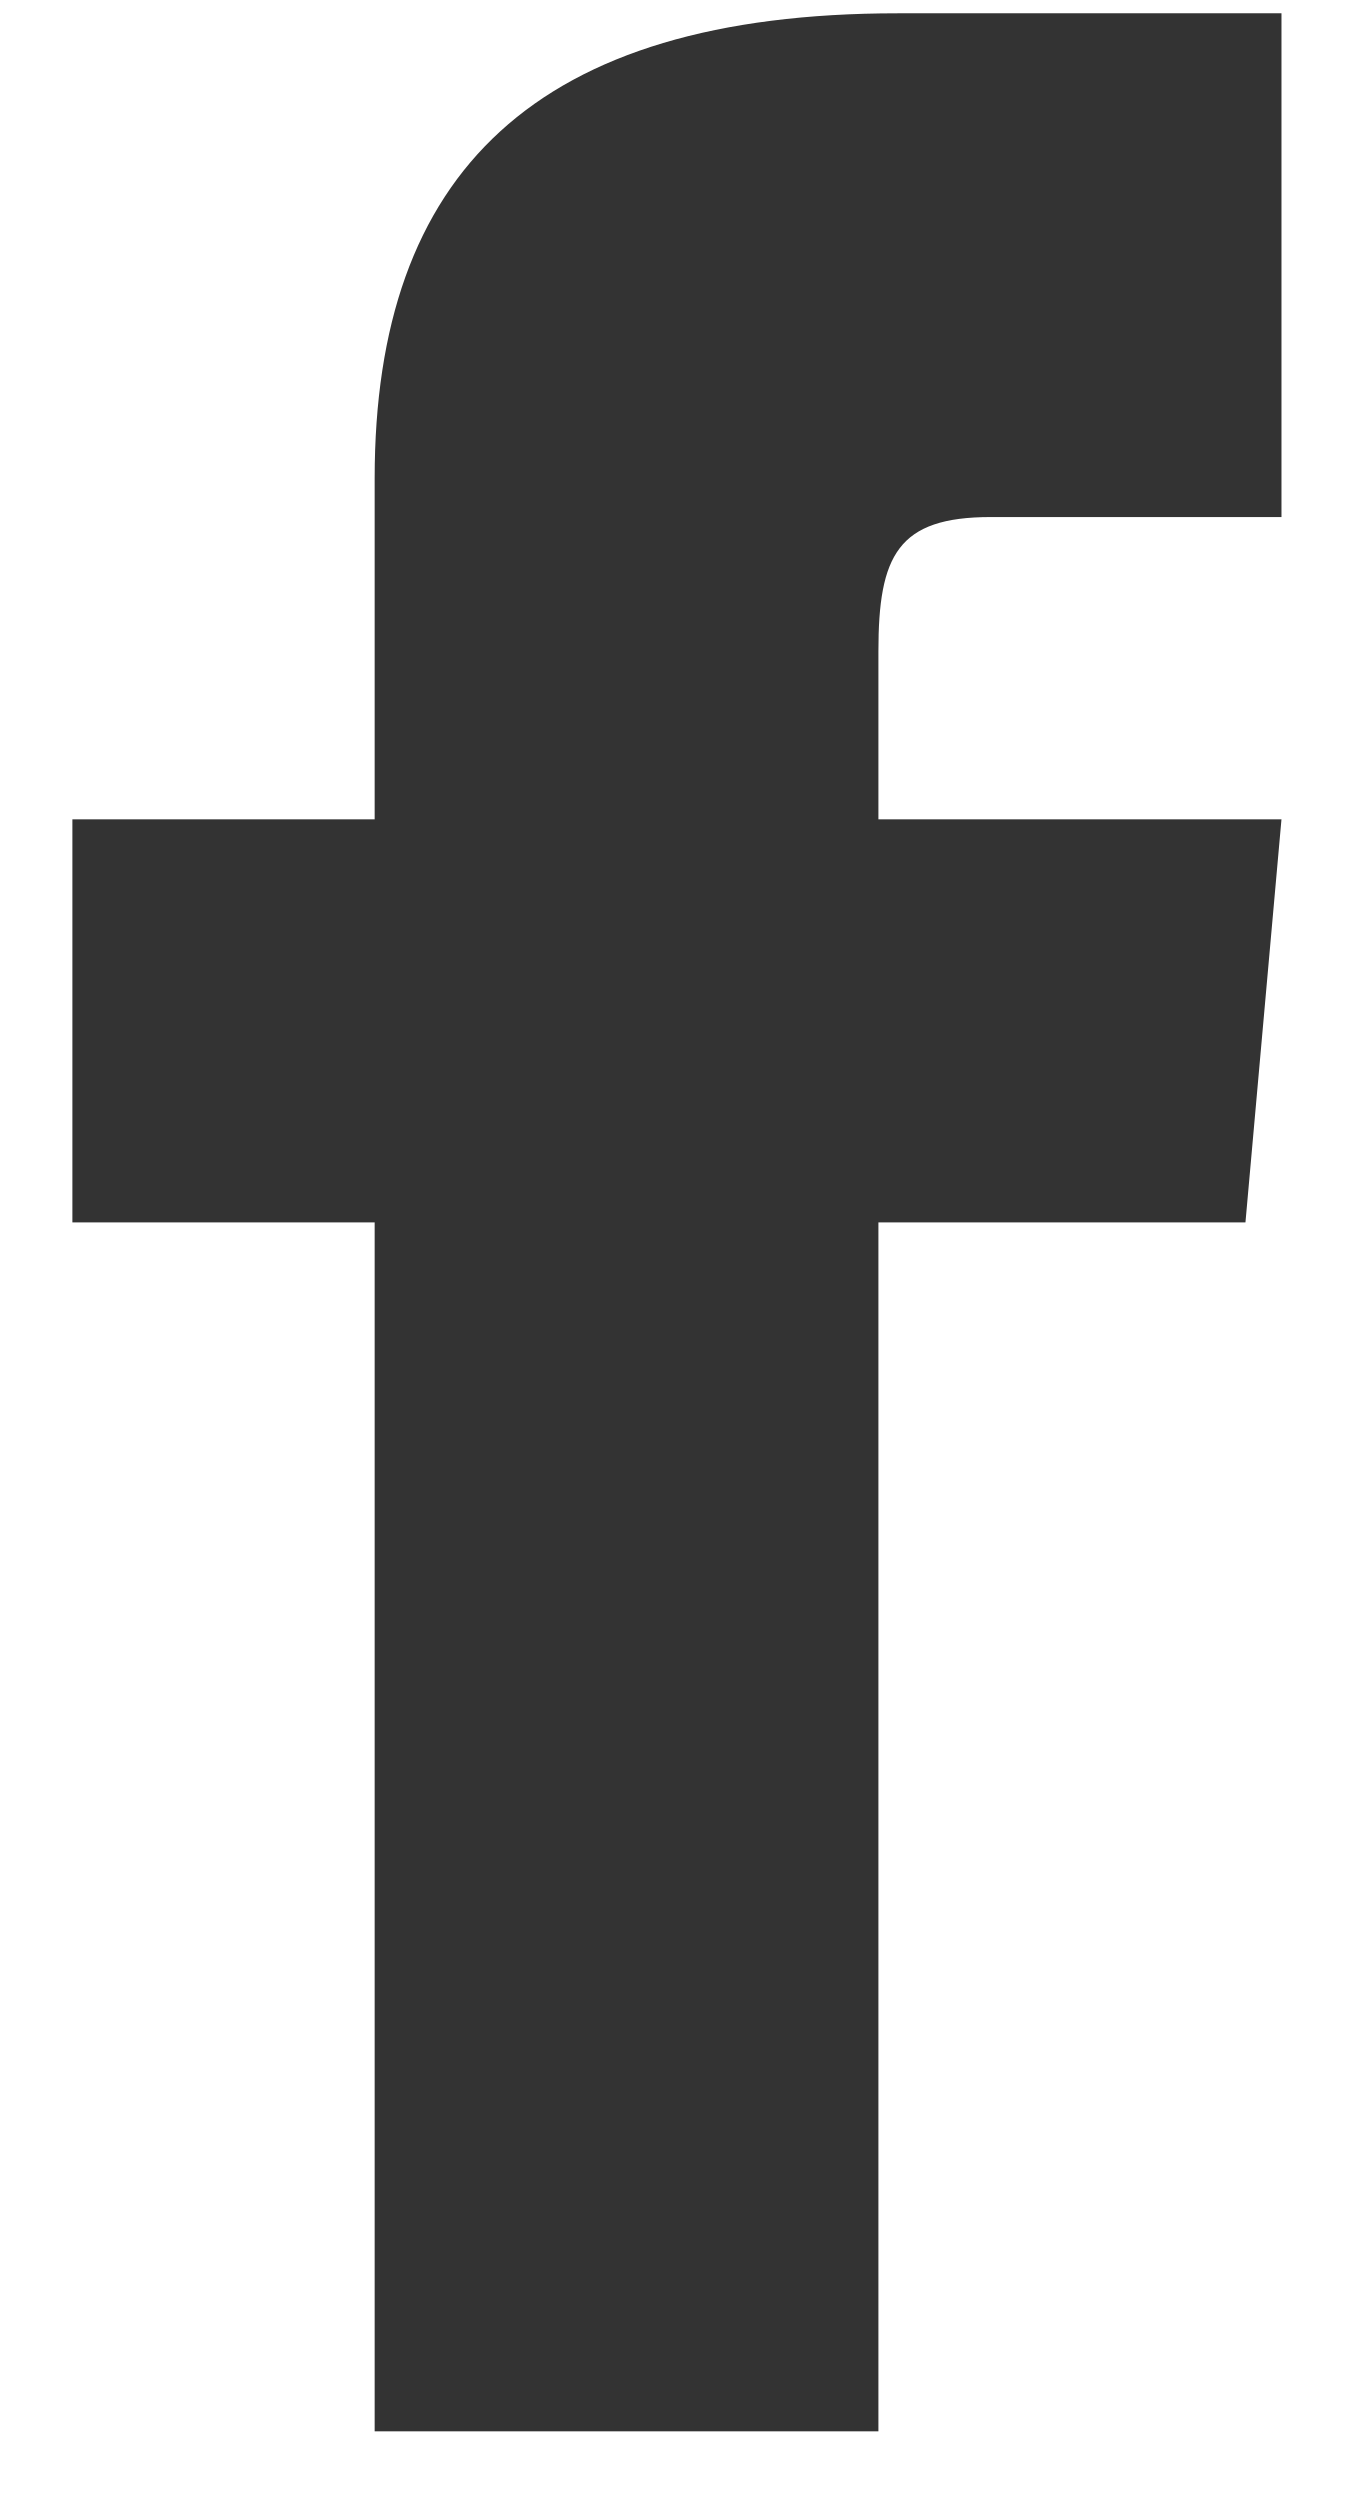
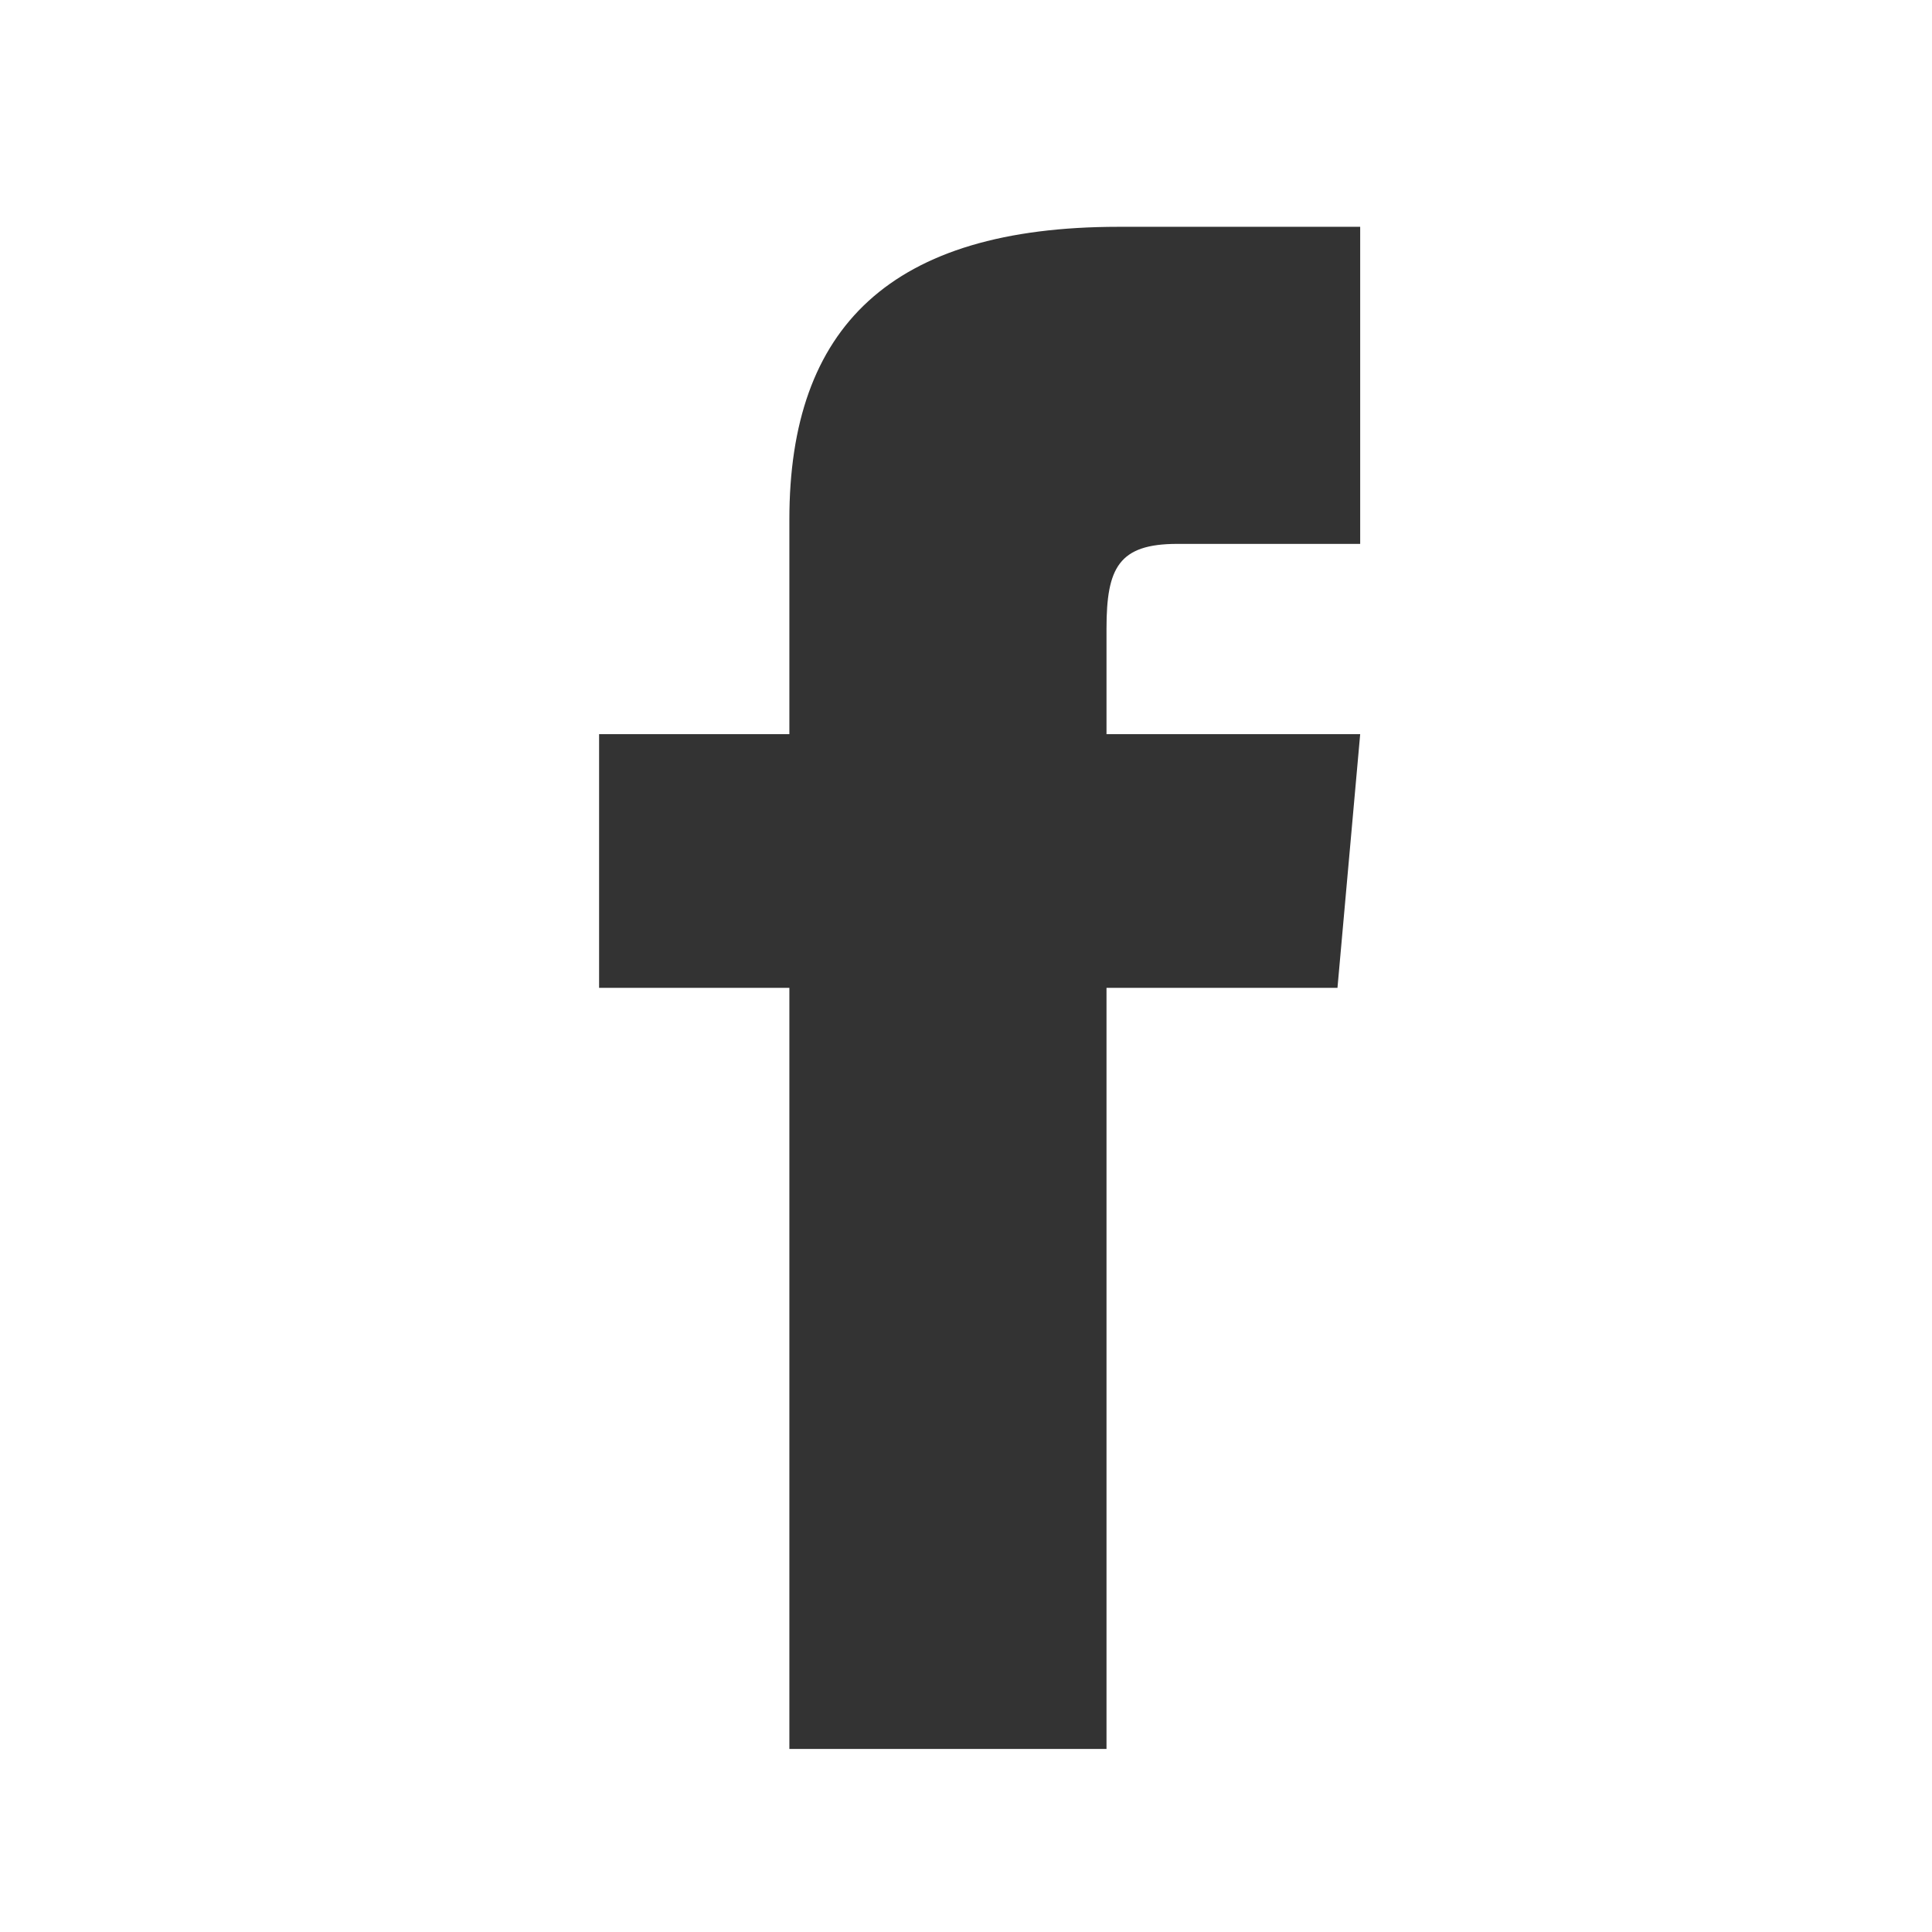
- <svg xmlns="http://www.w3.org/2000/svg" width="12" height="22" viewBox="0 0 12 22" fill="none">
-   <path d="M3.297 7.21H0.637V10.757H3.297V21.396H7.73V10.757H10.96L11.277 7.21H7.73V5.732C7.73 4.886 7.901 4.55 8.719 4.55H11.277V0.117H7.901C4.712 0.117 3.297 1.521 3.297 4.209V7.21Z" fill="#333333" />
+ <svg xmlns="http://www.w3.org/2000/svg" width="33" height="33" viewBox="0 0 33 33" fill="none">
+   <path d="M13.483 12.54H10.233V16.873H13.483V29.873H18.9V16.873H22.845L23.233 12.54H18.9V10.734C18.9 9.7 19.108 9.29 20.108 9.29H23.233V3.874H19.108C15.212 3.874 13.483 5.588 13.483 8.873V12.54Z" fill="#333333" />
</svg>
